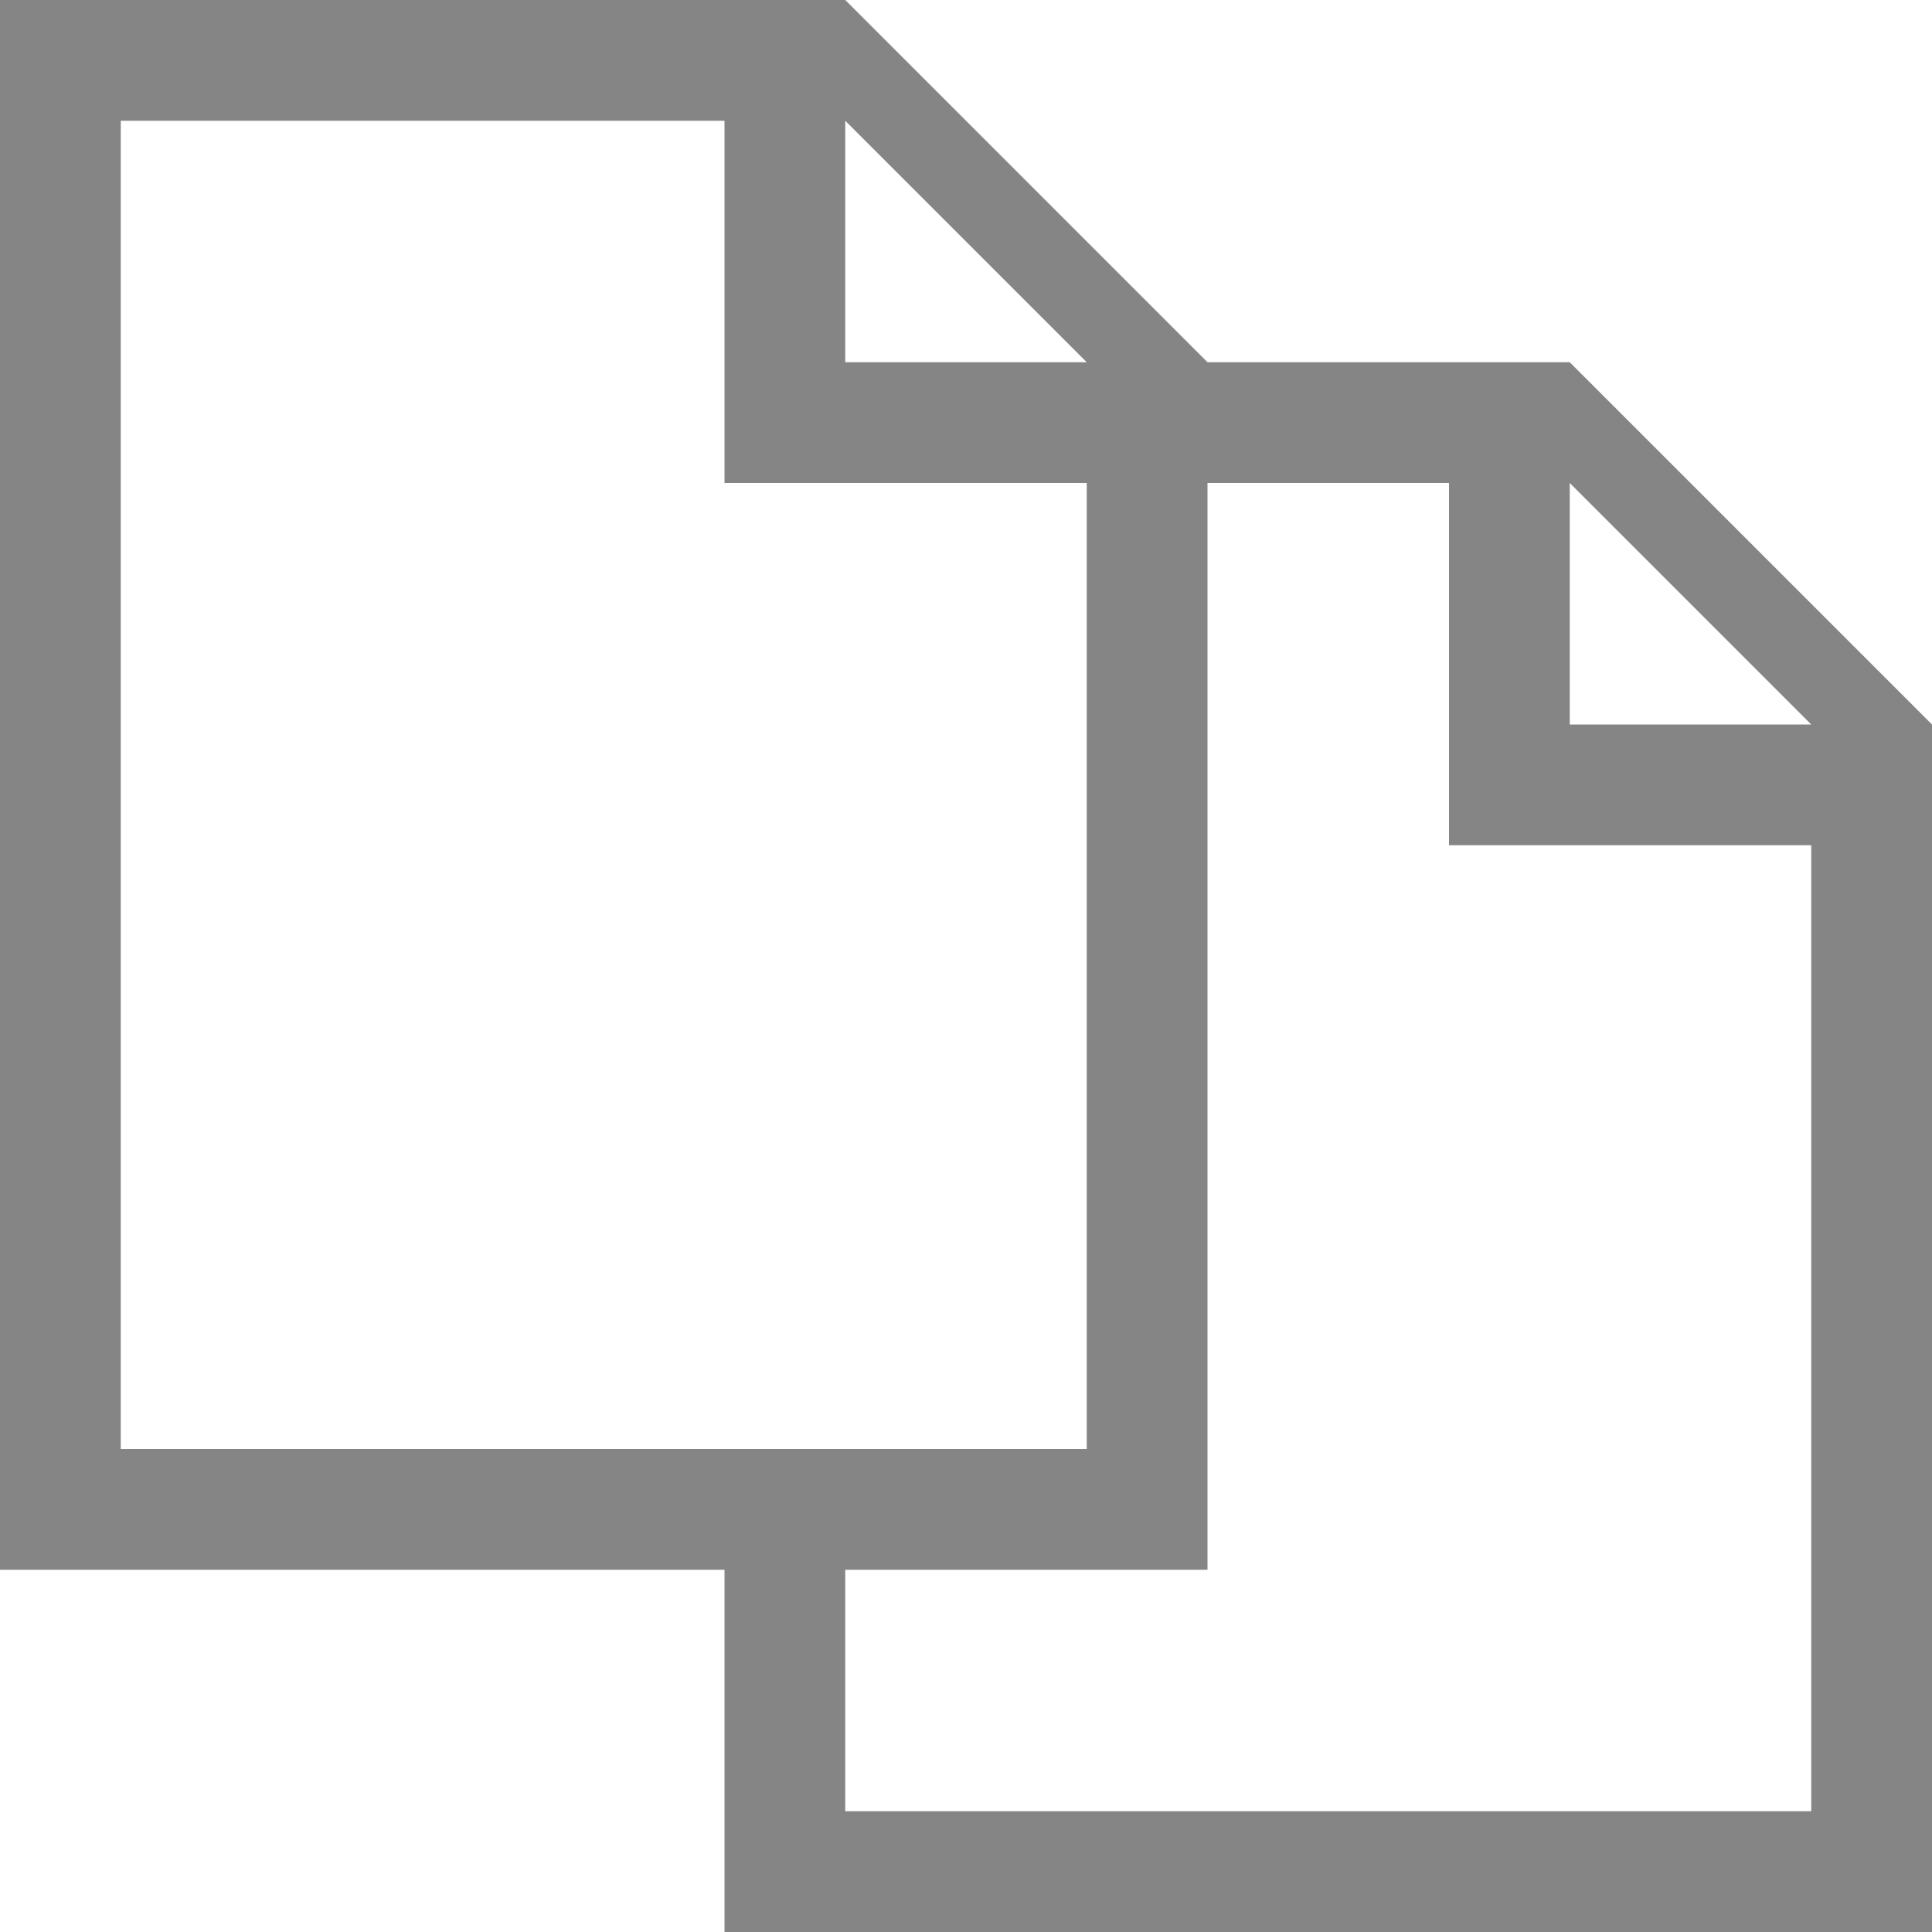
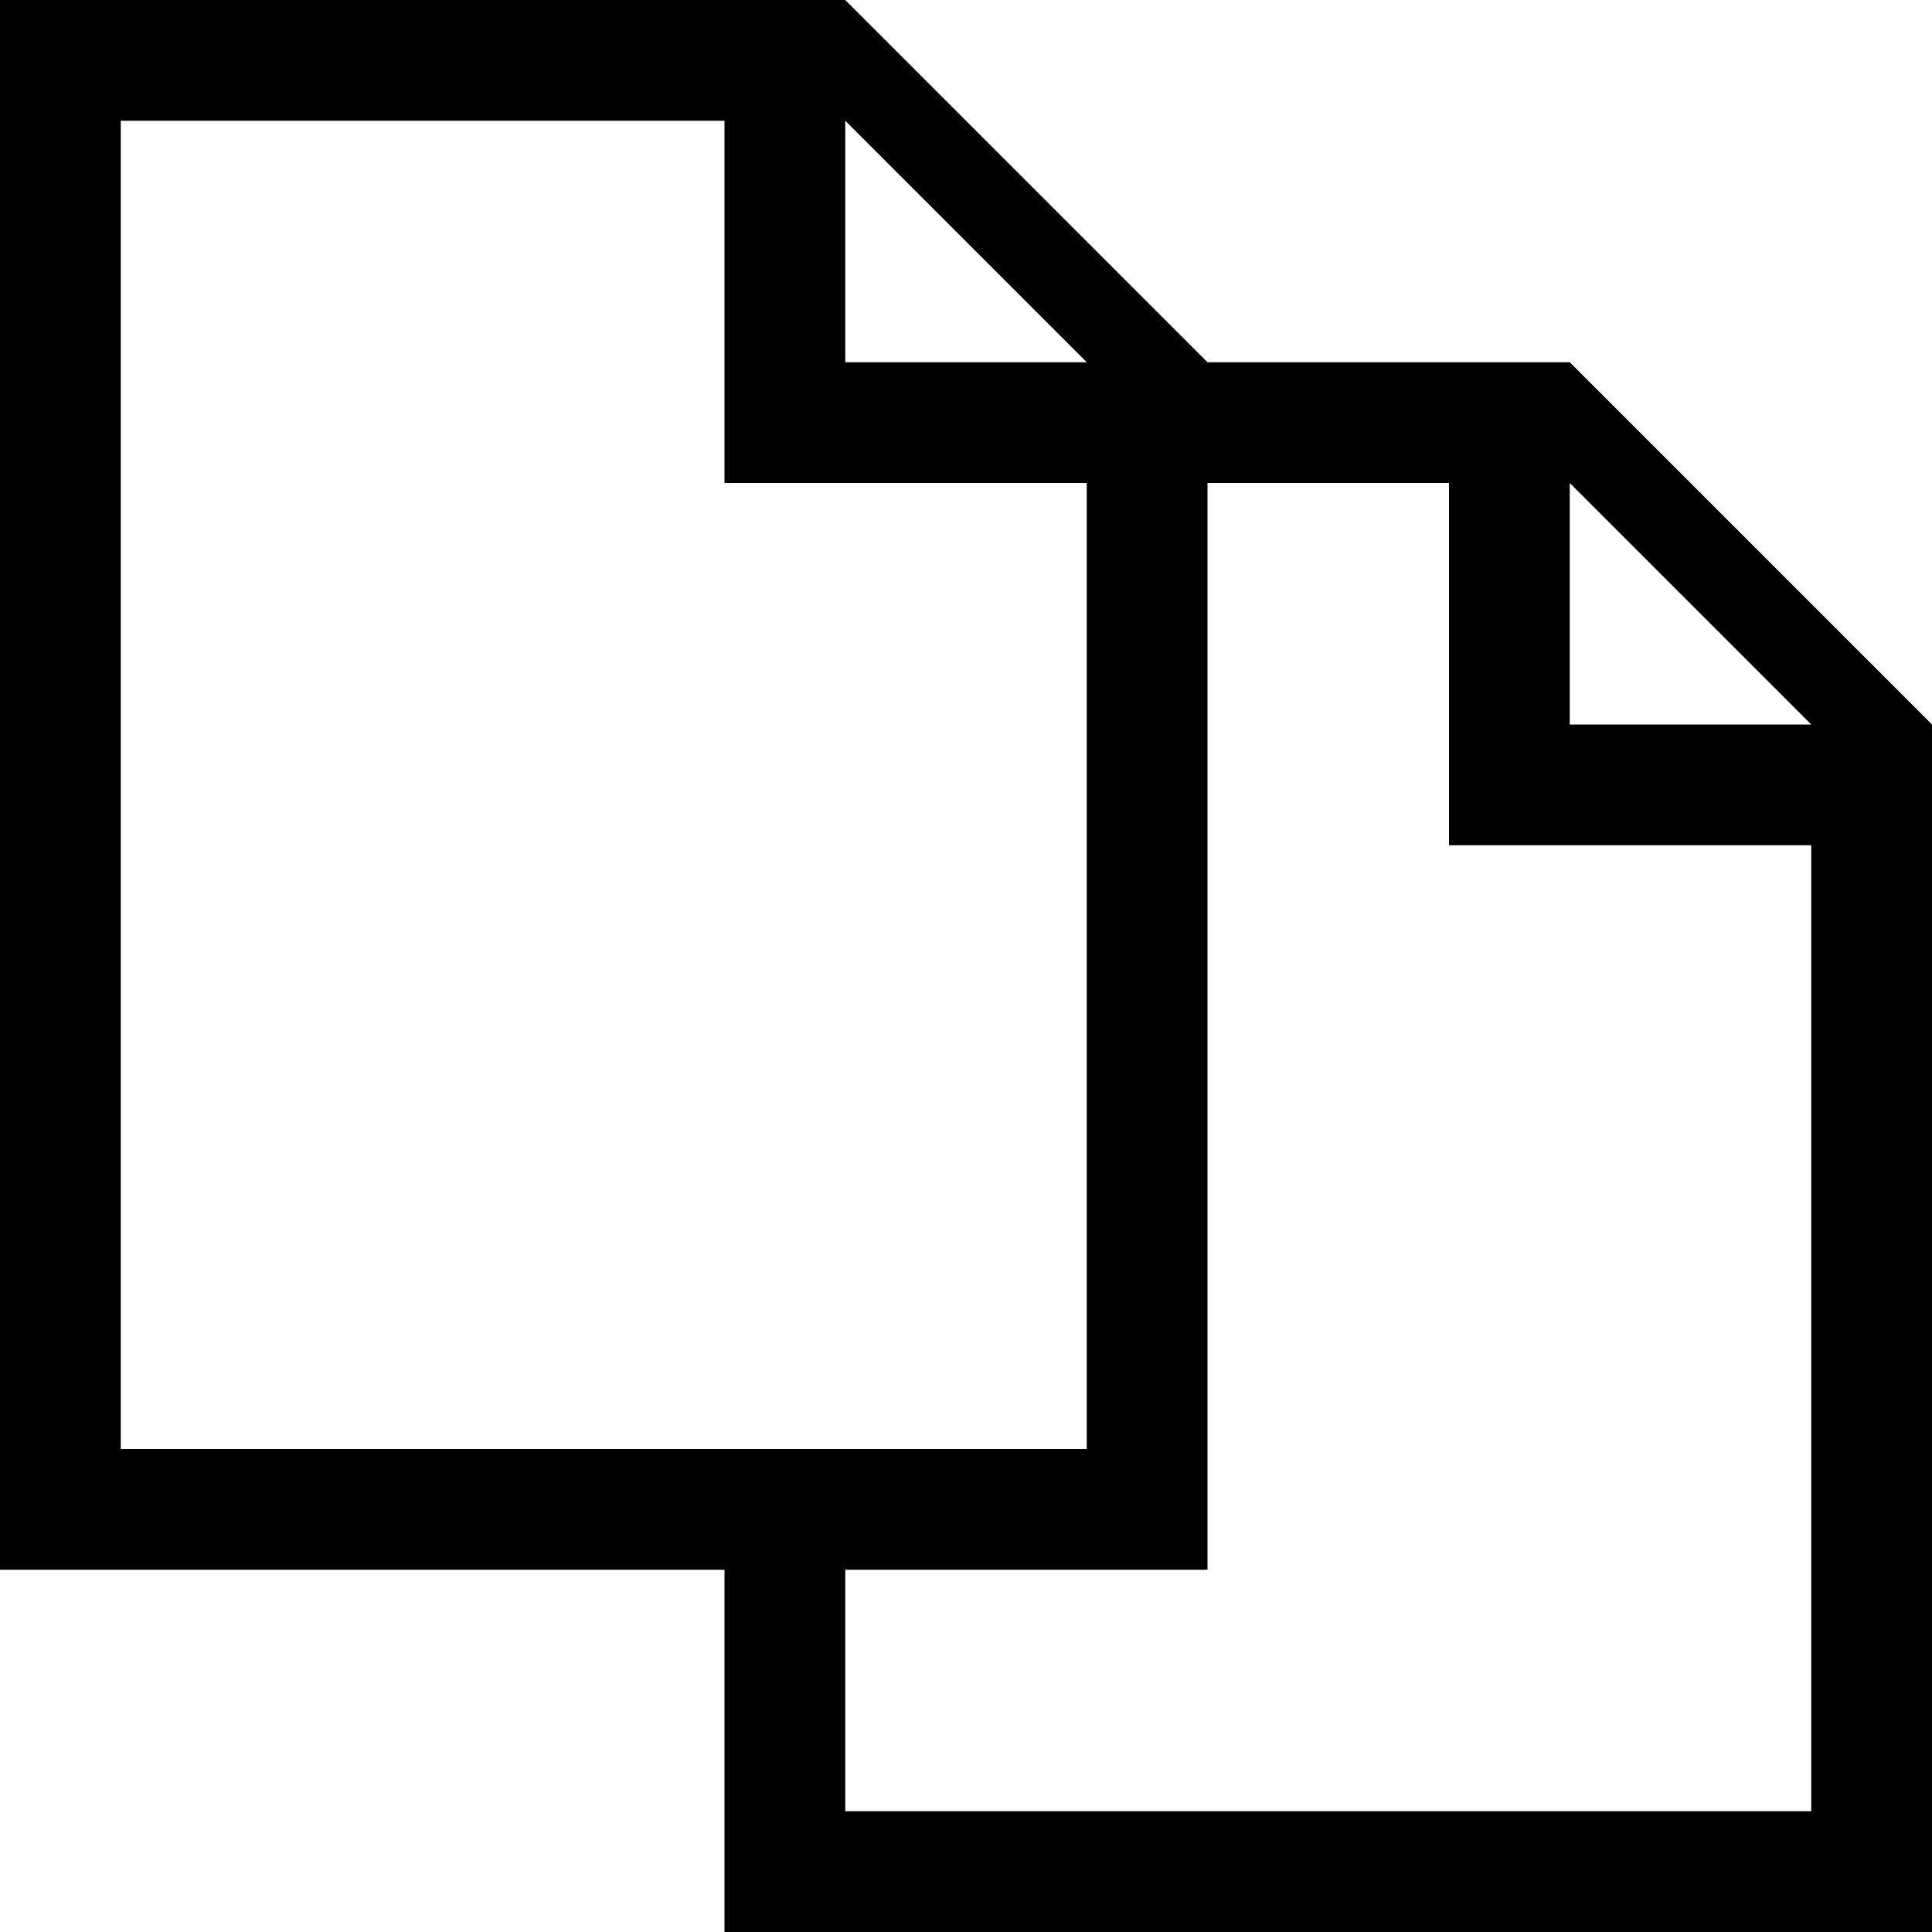
- <svg xmlns="http://www.w3.org/2000/svg" id="icon--copy" width="18" height="18" viewBox="0 0 18 18" fill="#858585">
+ <svg xmlns="http://www.w3.org/2000/svg" id="icon--copy" width="18" height="18" viewBox="0 0 18 18">
  <path d="M14.625 3.375H11.25L7.875 0H0V14.625H6.75V18H18V6.75L14.625 3.375ZM7.875 1.125L10.125 3.375H7.875V1.125ZM1.125 13.5V1.125H6.75V4.5H10.125V13.5H1.125ZM16.875 16.875H7.875V14.625H11.25V4.5H13.5V7.875H16.875V16.875ZM14.625 6.75V4.5L16.875 6.75H14.625Z" />
</svg>
